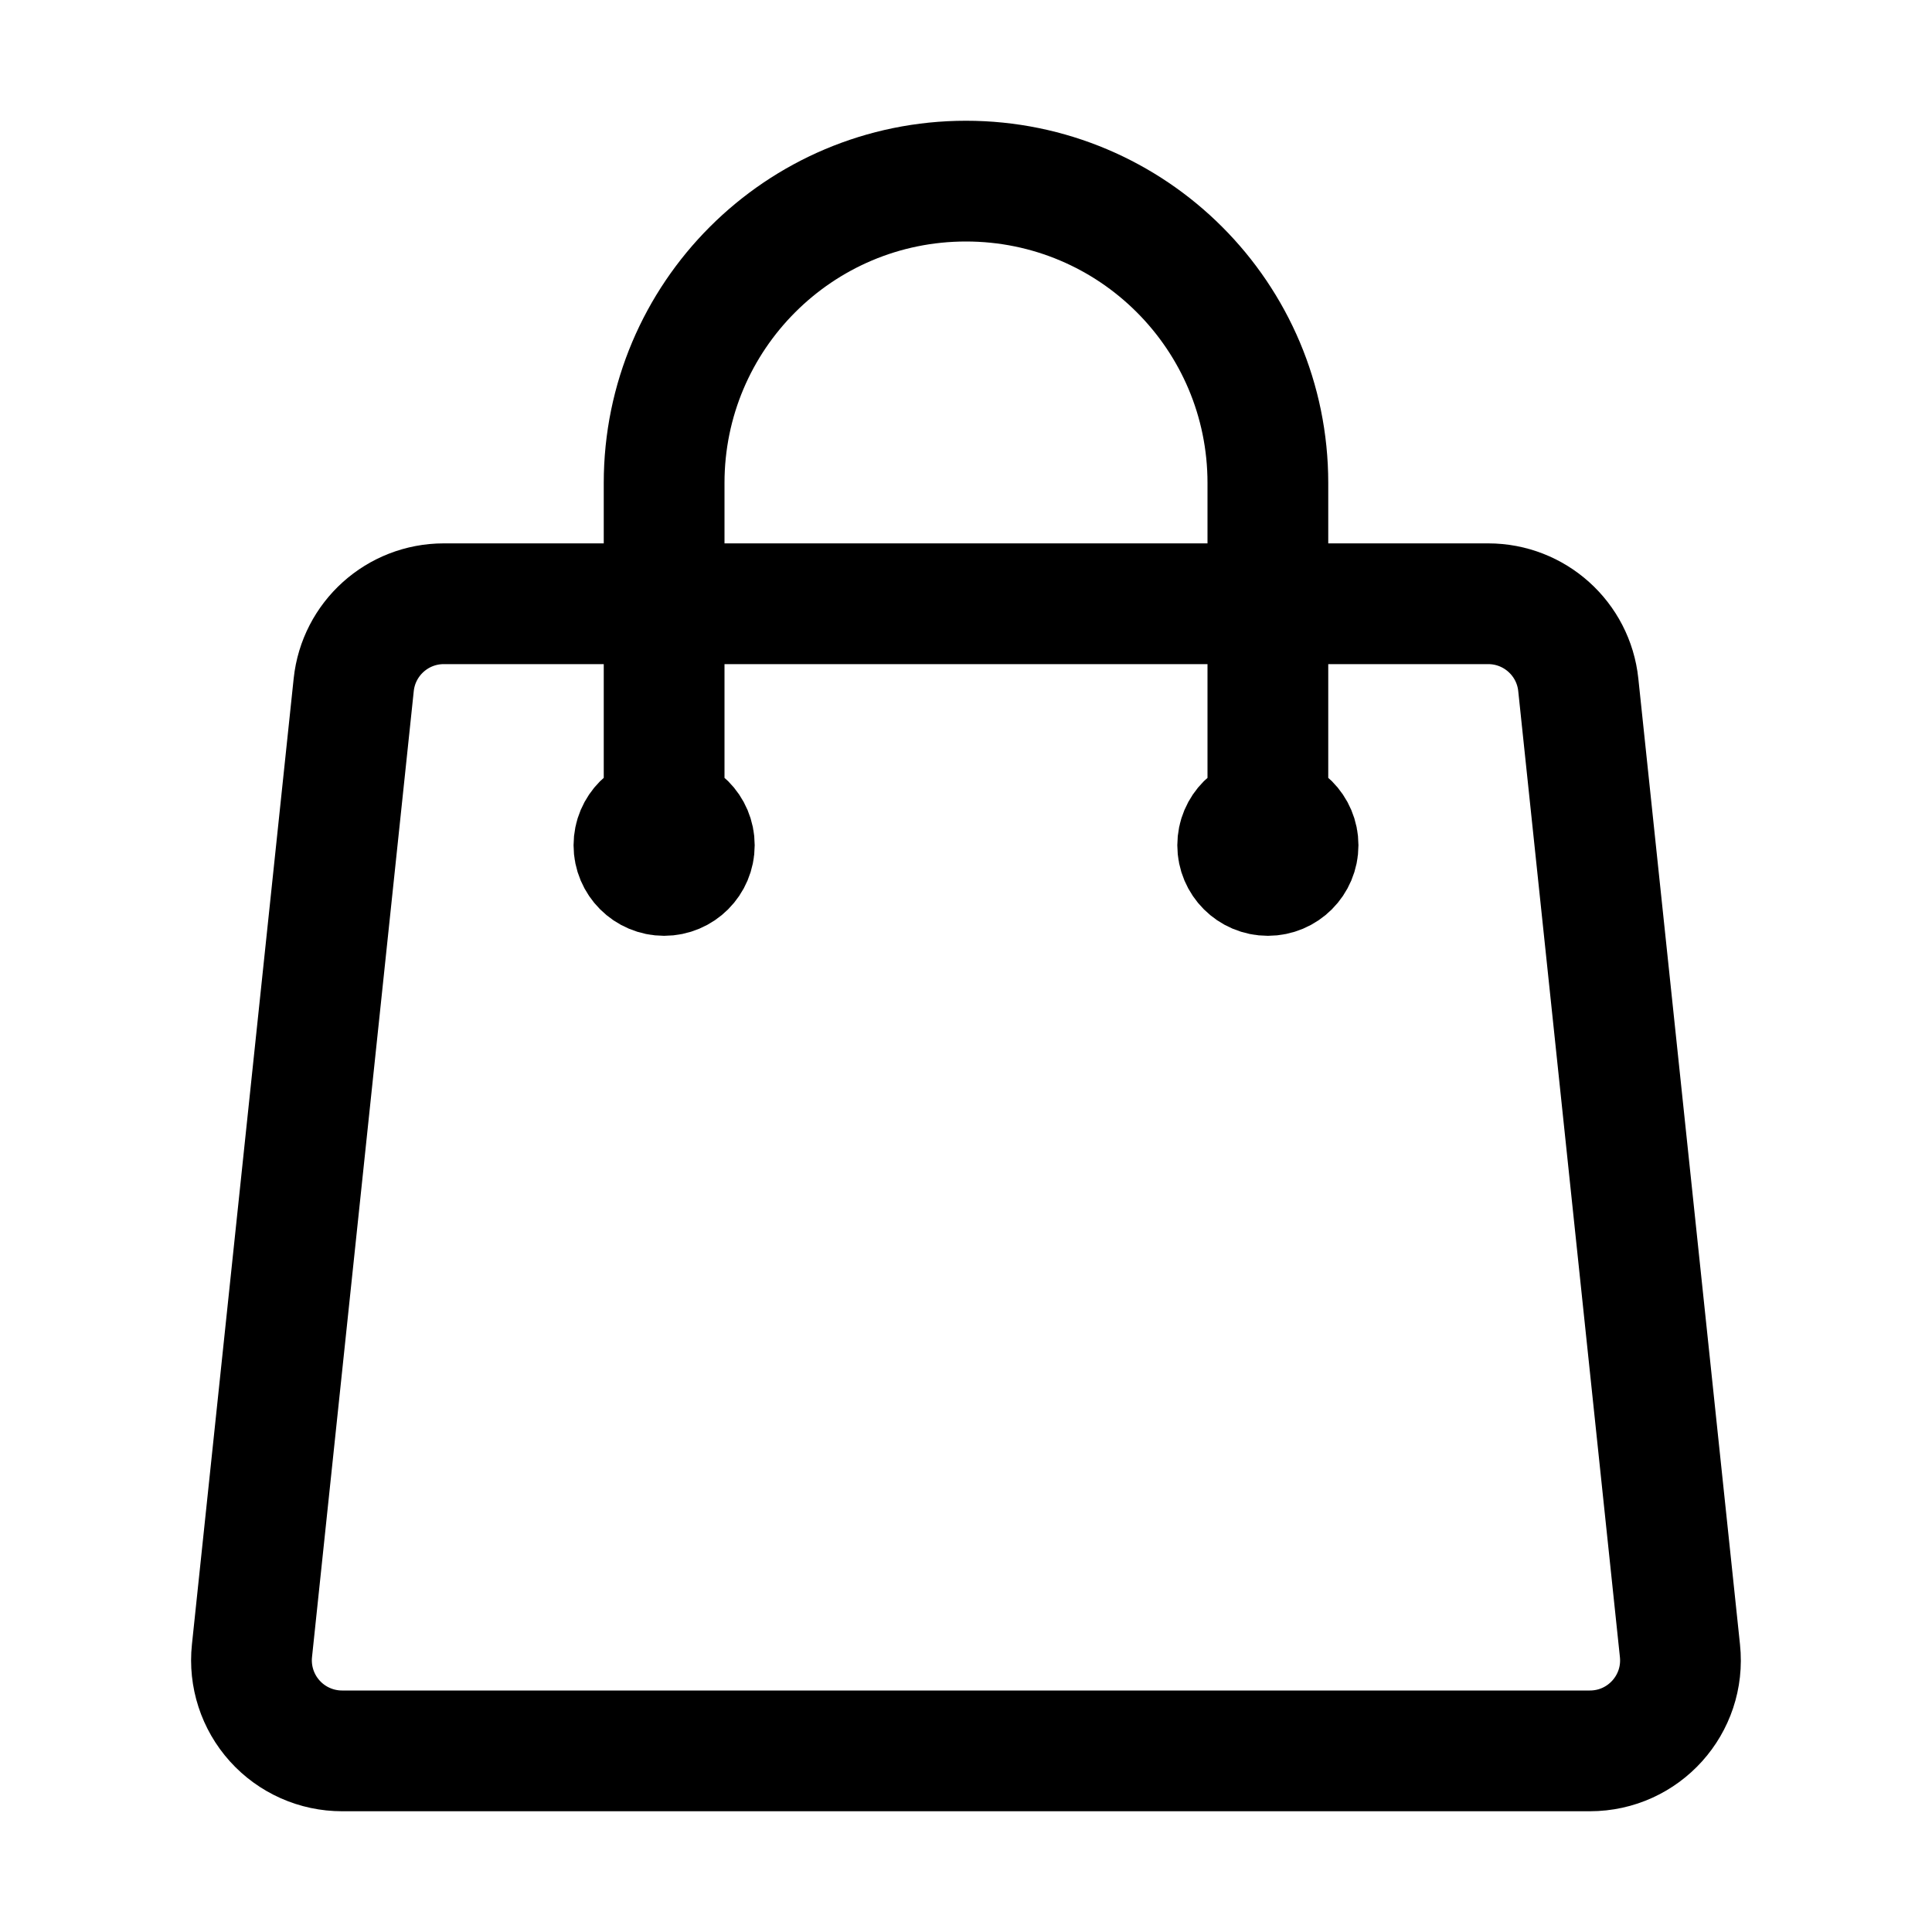
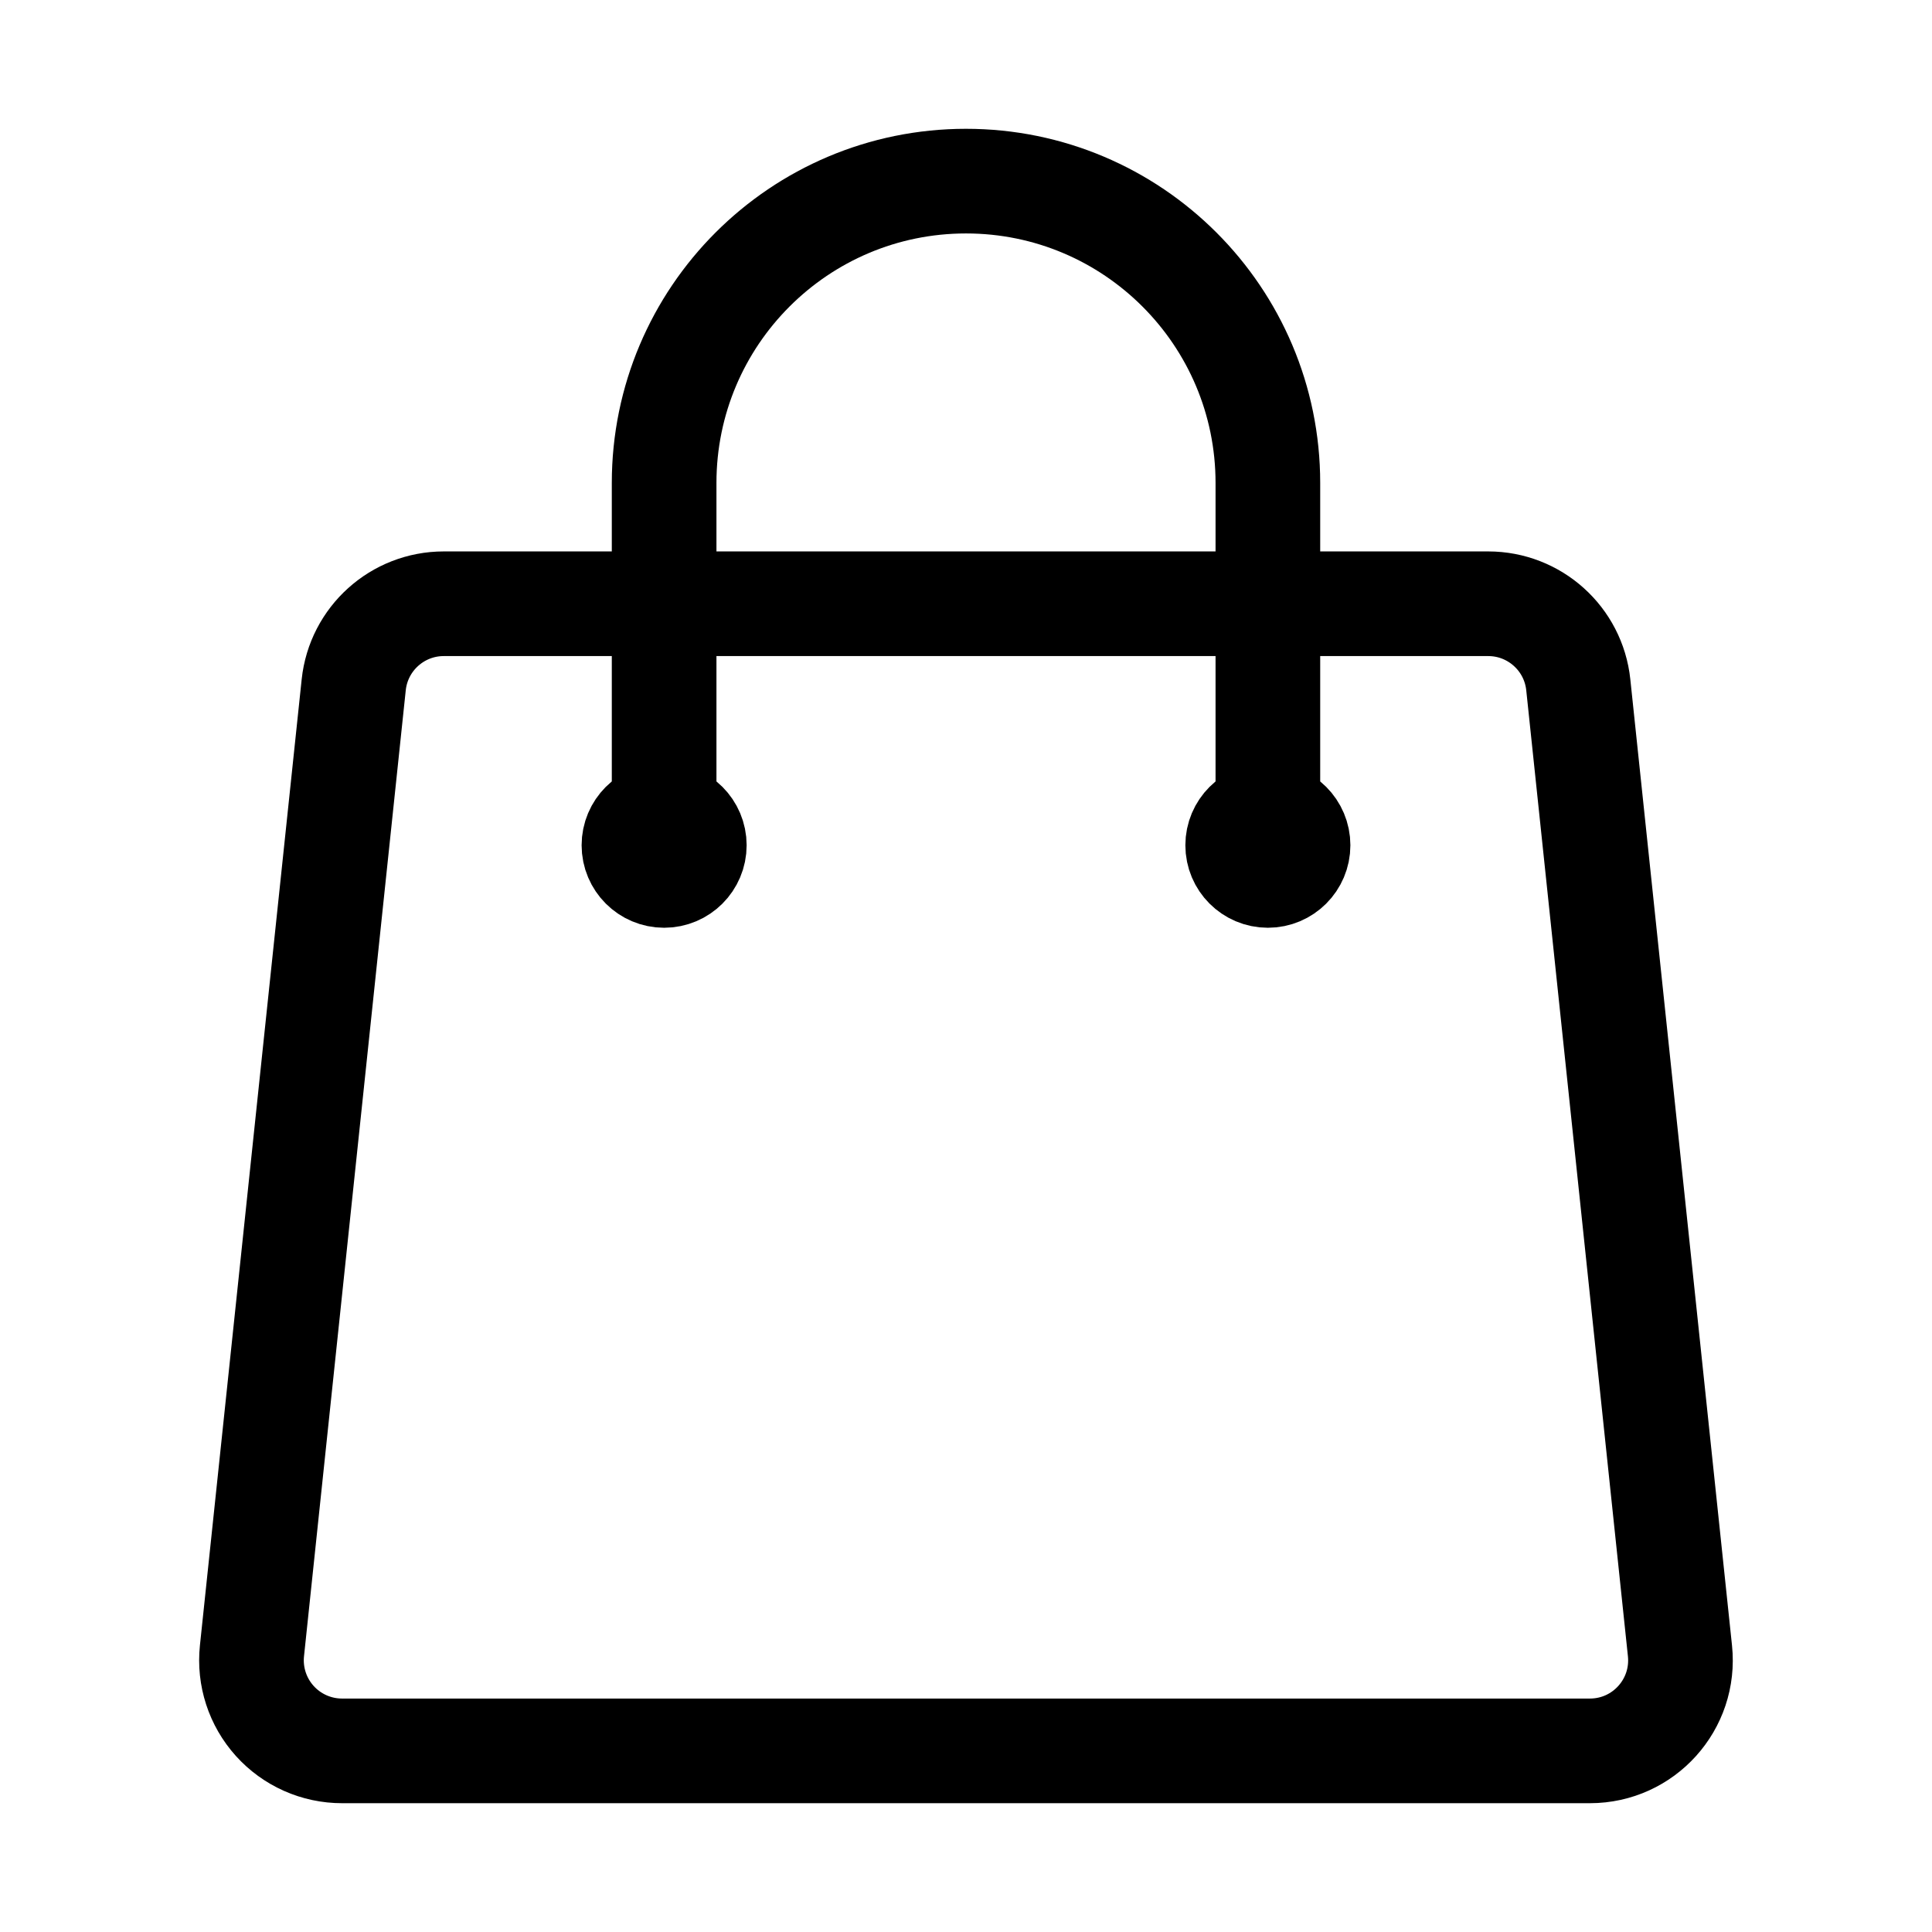
- <svg xmlns="http://www.w3.org/2000/svg" fill="none" viewBox="0 0 24 24" stroke="currentColor" stroke-width="1.5" class="icon icon-cart">
+ <svg xmlns="http://www.w3.org/2000/svg" fill="none" viewBox="0 0 24 24" stroke="currentColor" stroke-width="1.3" class="icon icon-cart">
  <path stroke-linecap="round" stroke-linejoin="round" d="M15.75 10.5V6a3.75 3.75 0 10-7.5 0v4.5m11.356-1.993l1.263 12c.07.665-.45 1.243-1.119 1.243H4.25a1.125 1.125 0 01-1.12-1.243l1.264-12A1.125 1.125 0 015.513 7.5h12.974c.576 0 1.059.435 1.119 1.007zM8.625 10.5a.375.375 0 11-.75 0 .375.375 0 01.75 0zm7.5 0a.375.375 0 11-.75 0 .375.375 0 01.75 0z" />
</svg>
